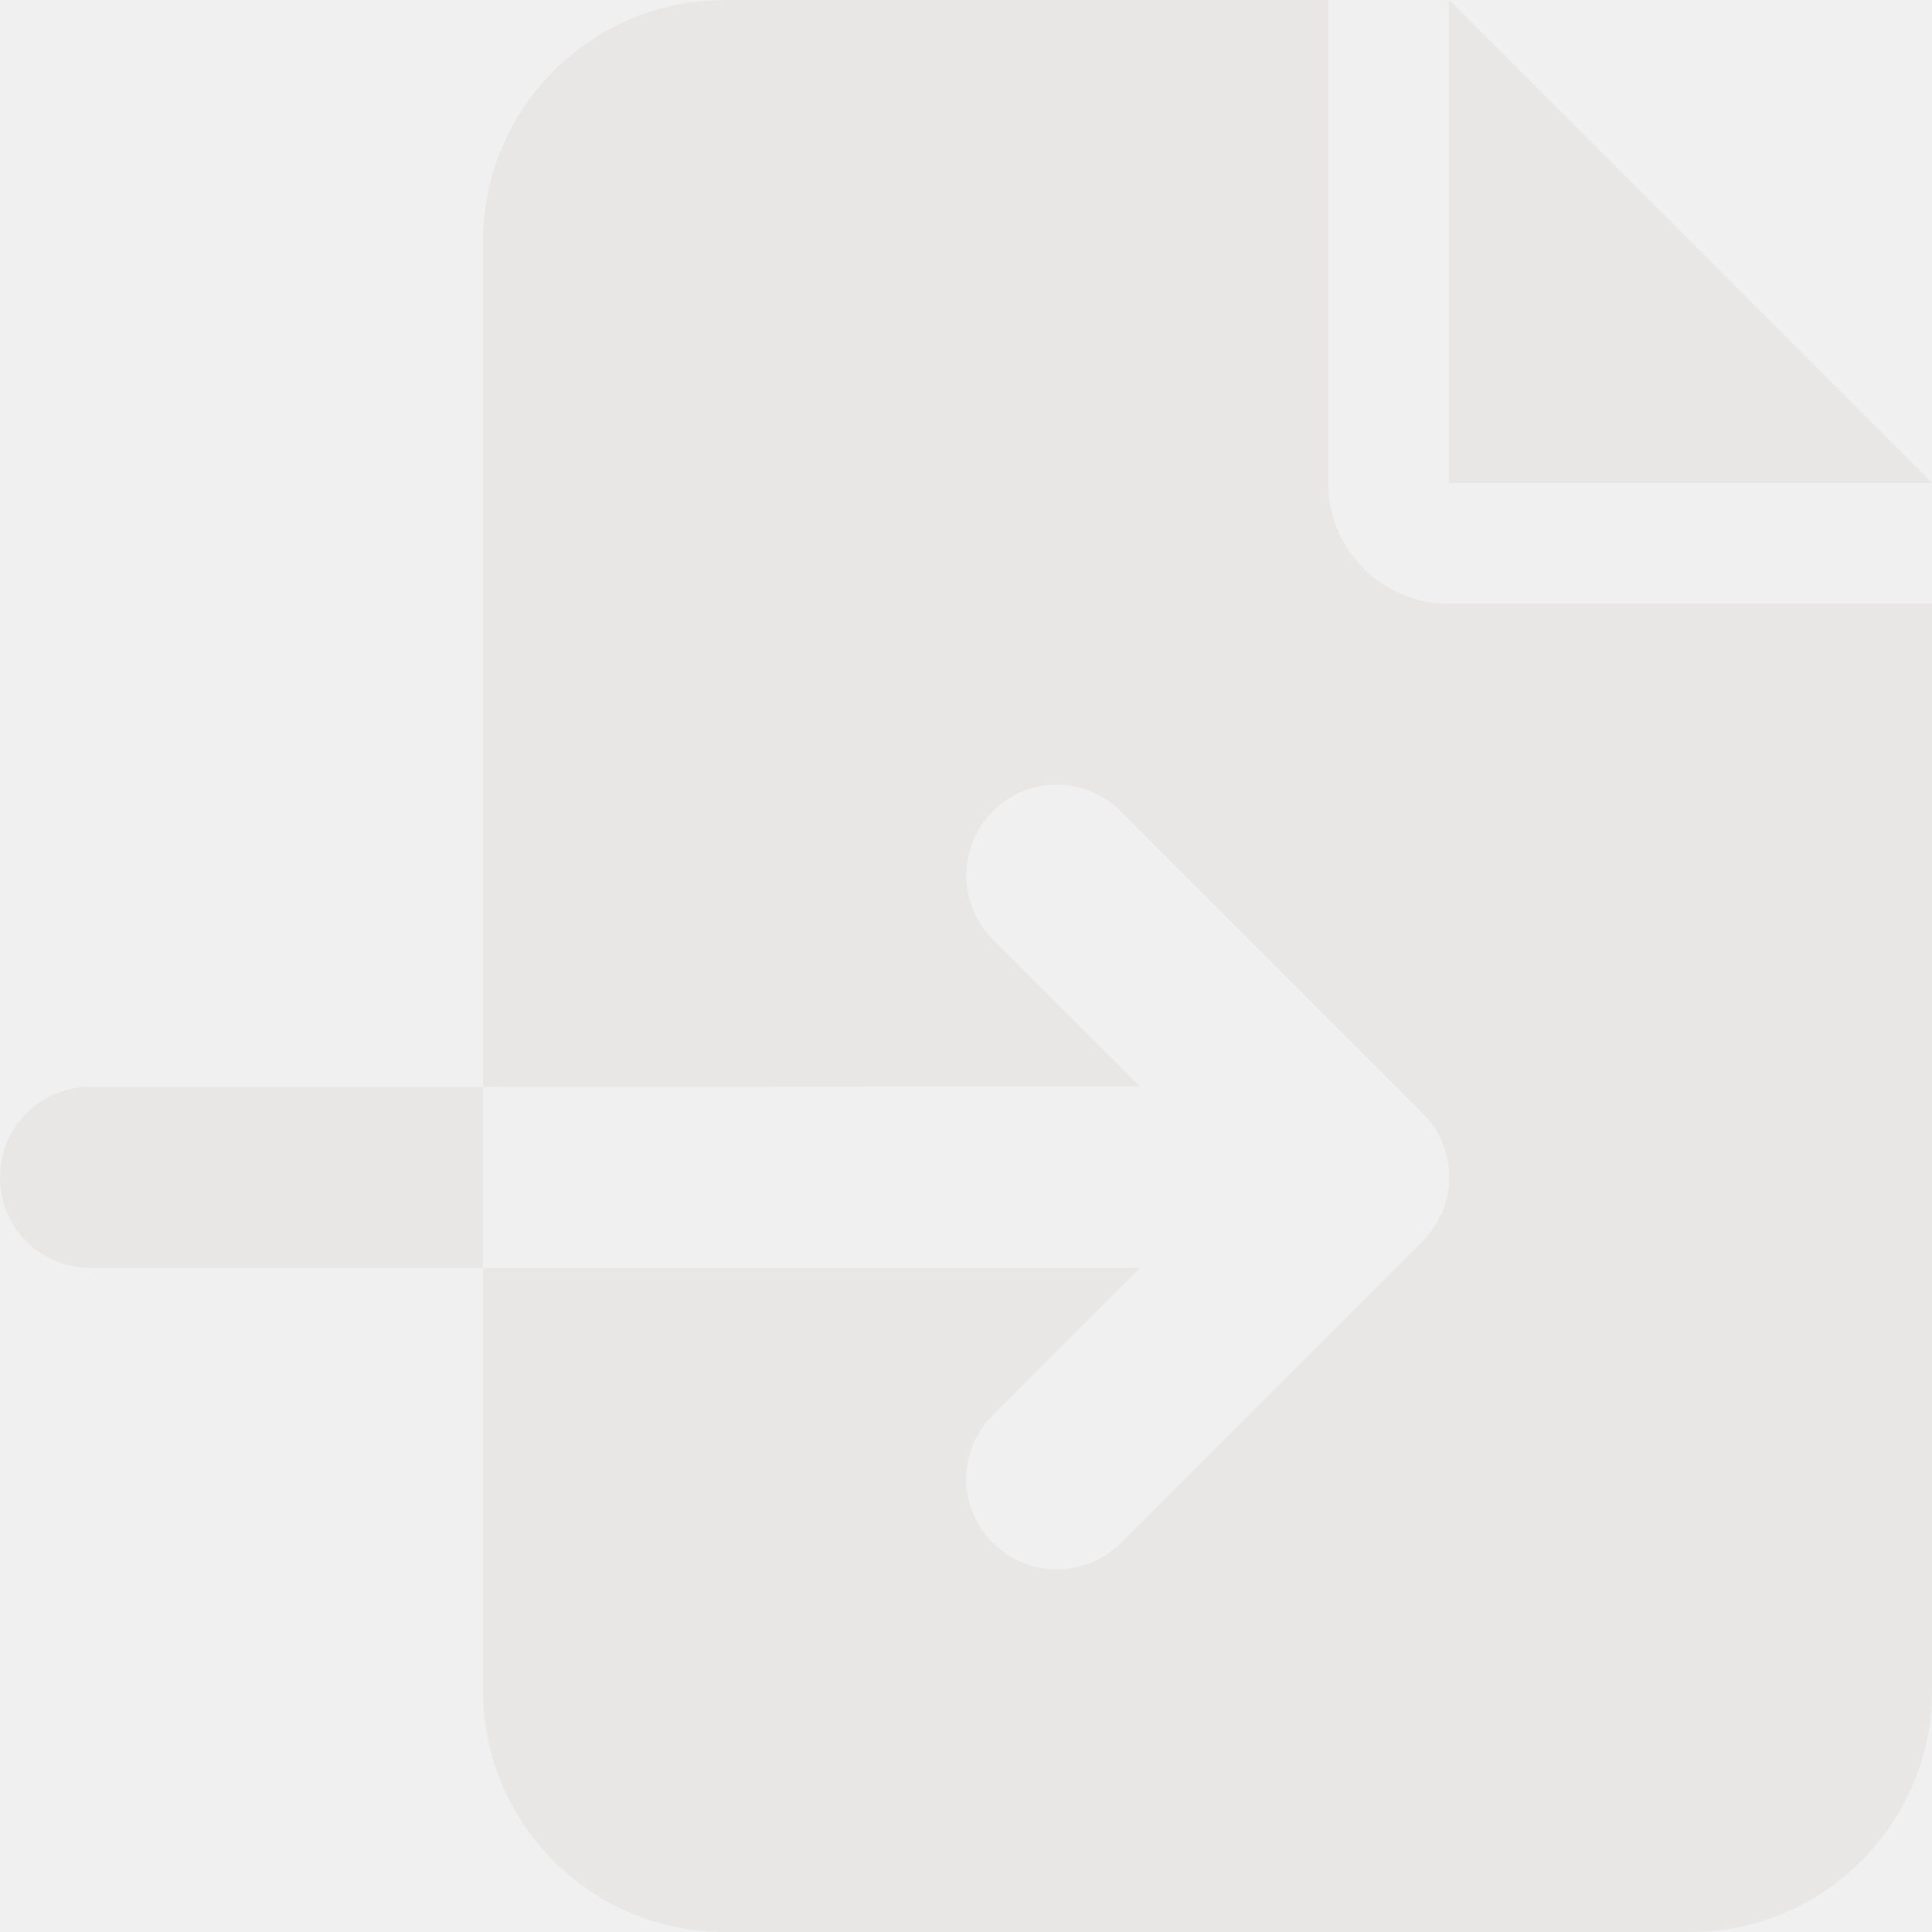
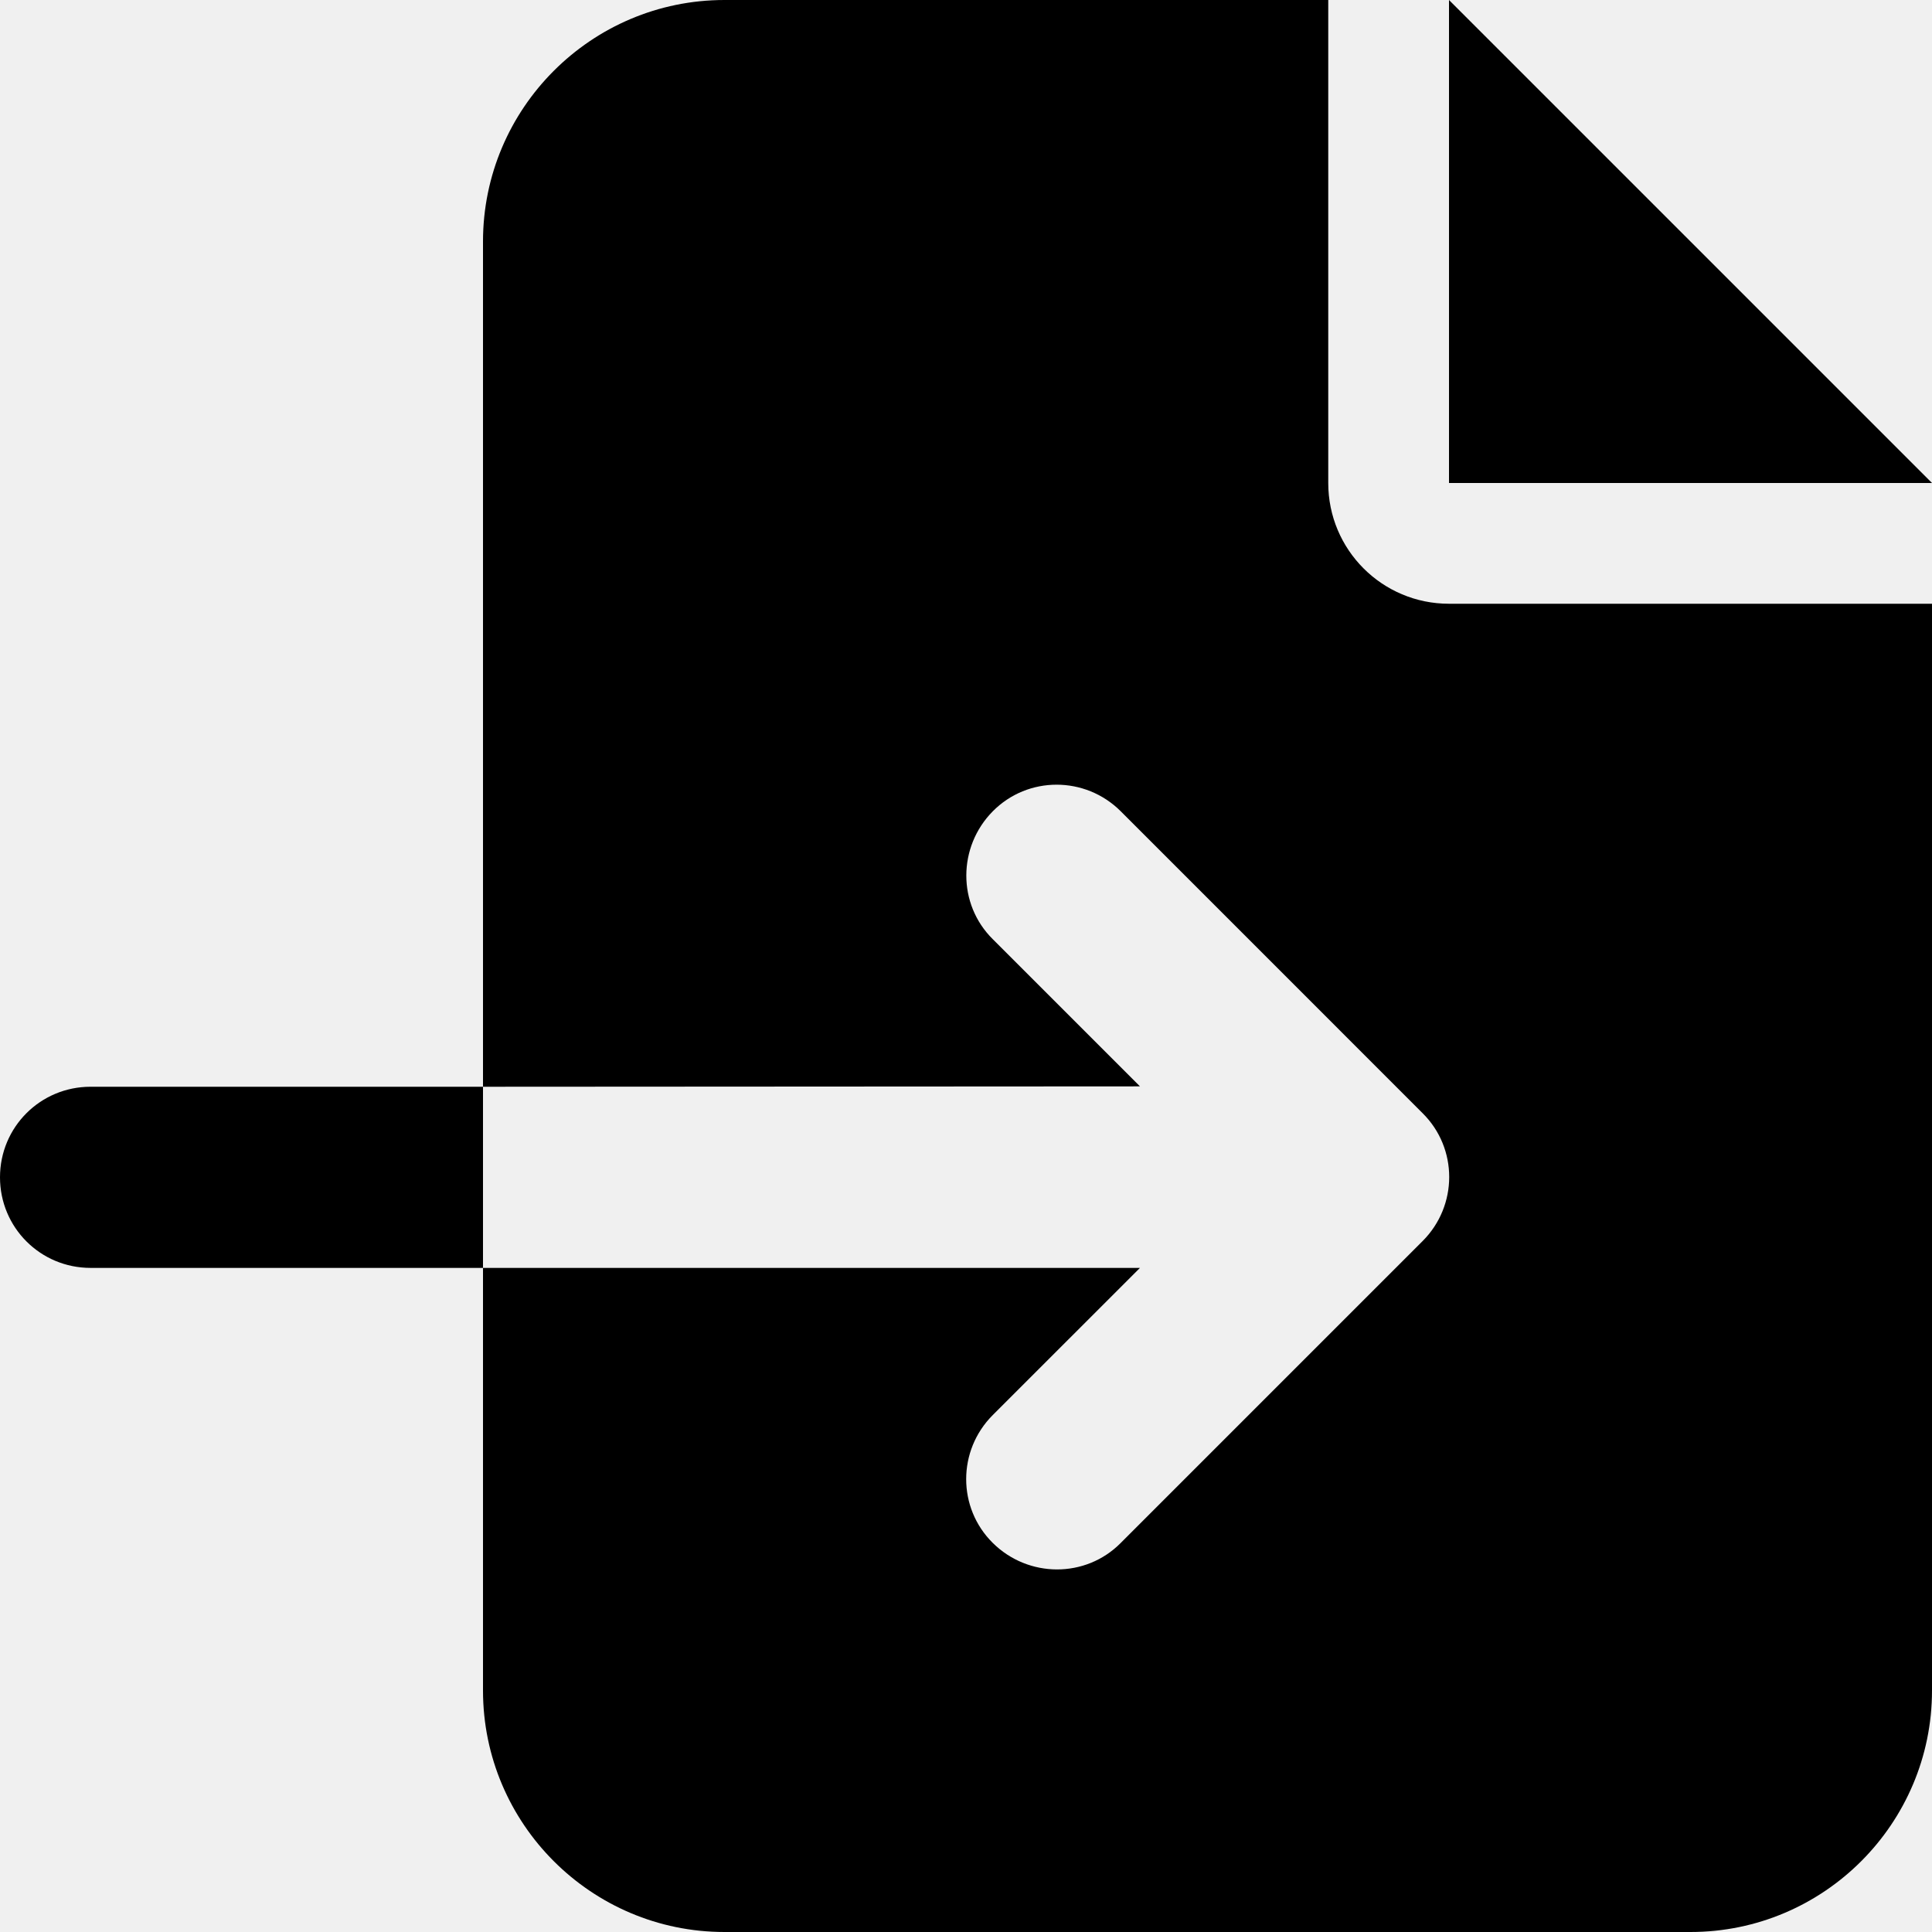
<svg xmlns="http://www.w3.org/2000/svg" width="46" height="46" viewBox="0 0 46 46" fill="none">
  <g clip-path="url(#clip0_1401_1552)">
-     <path d="M11.5 5.75C11.5 2.579 14.079 0 17.25 0H31.625V11.5C31.625 13.09 32.91 14.375 34.5 14.375H46V40.25C46 43.422 43.422 46 40.25 46H17.25C14.079 46 11.5 43.422 11.5 40.25V30.188H27.142L23.638 33.691C22.793 34.536 22.793 35.902 23.638 36.737C24.482 37.573 25.848 37.582 26.684 36.737L33.871 29.55C34.716 28.705 34.716 27.34 33.871 26.504L26.684 19.316C25.839 18.472 24.473 18.472 23.638 19.316C22.802 20.161 22.793 21.527 23.638 22.362L27.142 25.866L11.5 25.875V5.75ZM11.5 25.875V30.188H2.156C0.961 30.188 0 29.226 0 28.031C0 26.836 0.961 25.875 2.156 25.875H11.5ZM46 11.5H34.5V0L46 11.5Z" fill="#E9E6E6" />
+     <path d="M11.5 5.75C11.5 2.579 14.079 0 17.25 0H31.625V11.5C31.625 13.09 32.91 14.375 34.5 14.375H46V40.25C46 43.422 43.422 46 40.25 46H17.25C14.079 46 11.5 43.422 11.5 40.25V30.188H27.142L23.638 33.691C22.793 34.536 22.793 35.902 23.638 36.737C24.482 37.573 25.848 37.582 26.684 36.737L33.871 29.55C34.716 28.705 34.716 27.34 33.871 26.504L26.684 19.316C25.839 18.472 24.473 18.472 23.638 19.316C22.802 20.161 22.793 21.527 23.638 22.362L27.142 25.866L11.5 25.875V5.75ZM11.5 25.875V30.188H2.156C0.961 30.188 0 29.226 0 28.031C0 26.836 0.961 25.875 2.156 25.875H11.5ZM46 11.5H34.5V0L46 11.5Z" fill="currentColor" />
  </g>
  <defs>
    <clipPath id="clip0_1401_1552">
      <rect width="46" height="46" fill="white" />
    </clipPath>
  </defs>
</svg>
